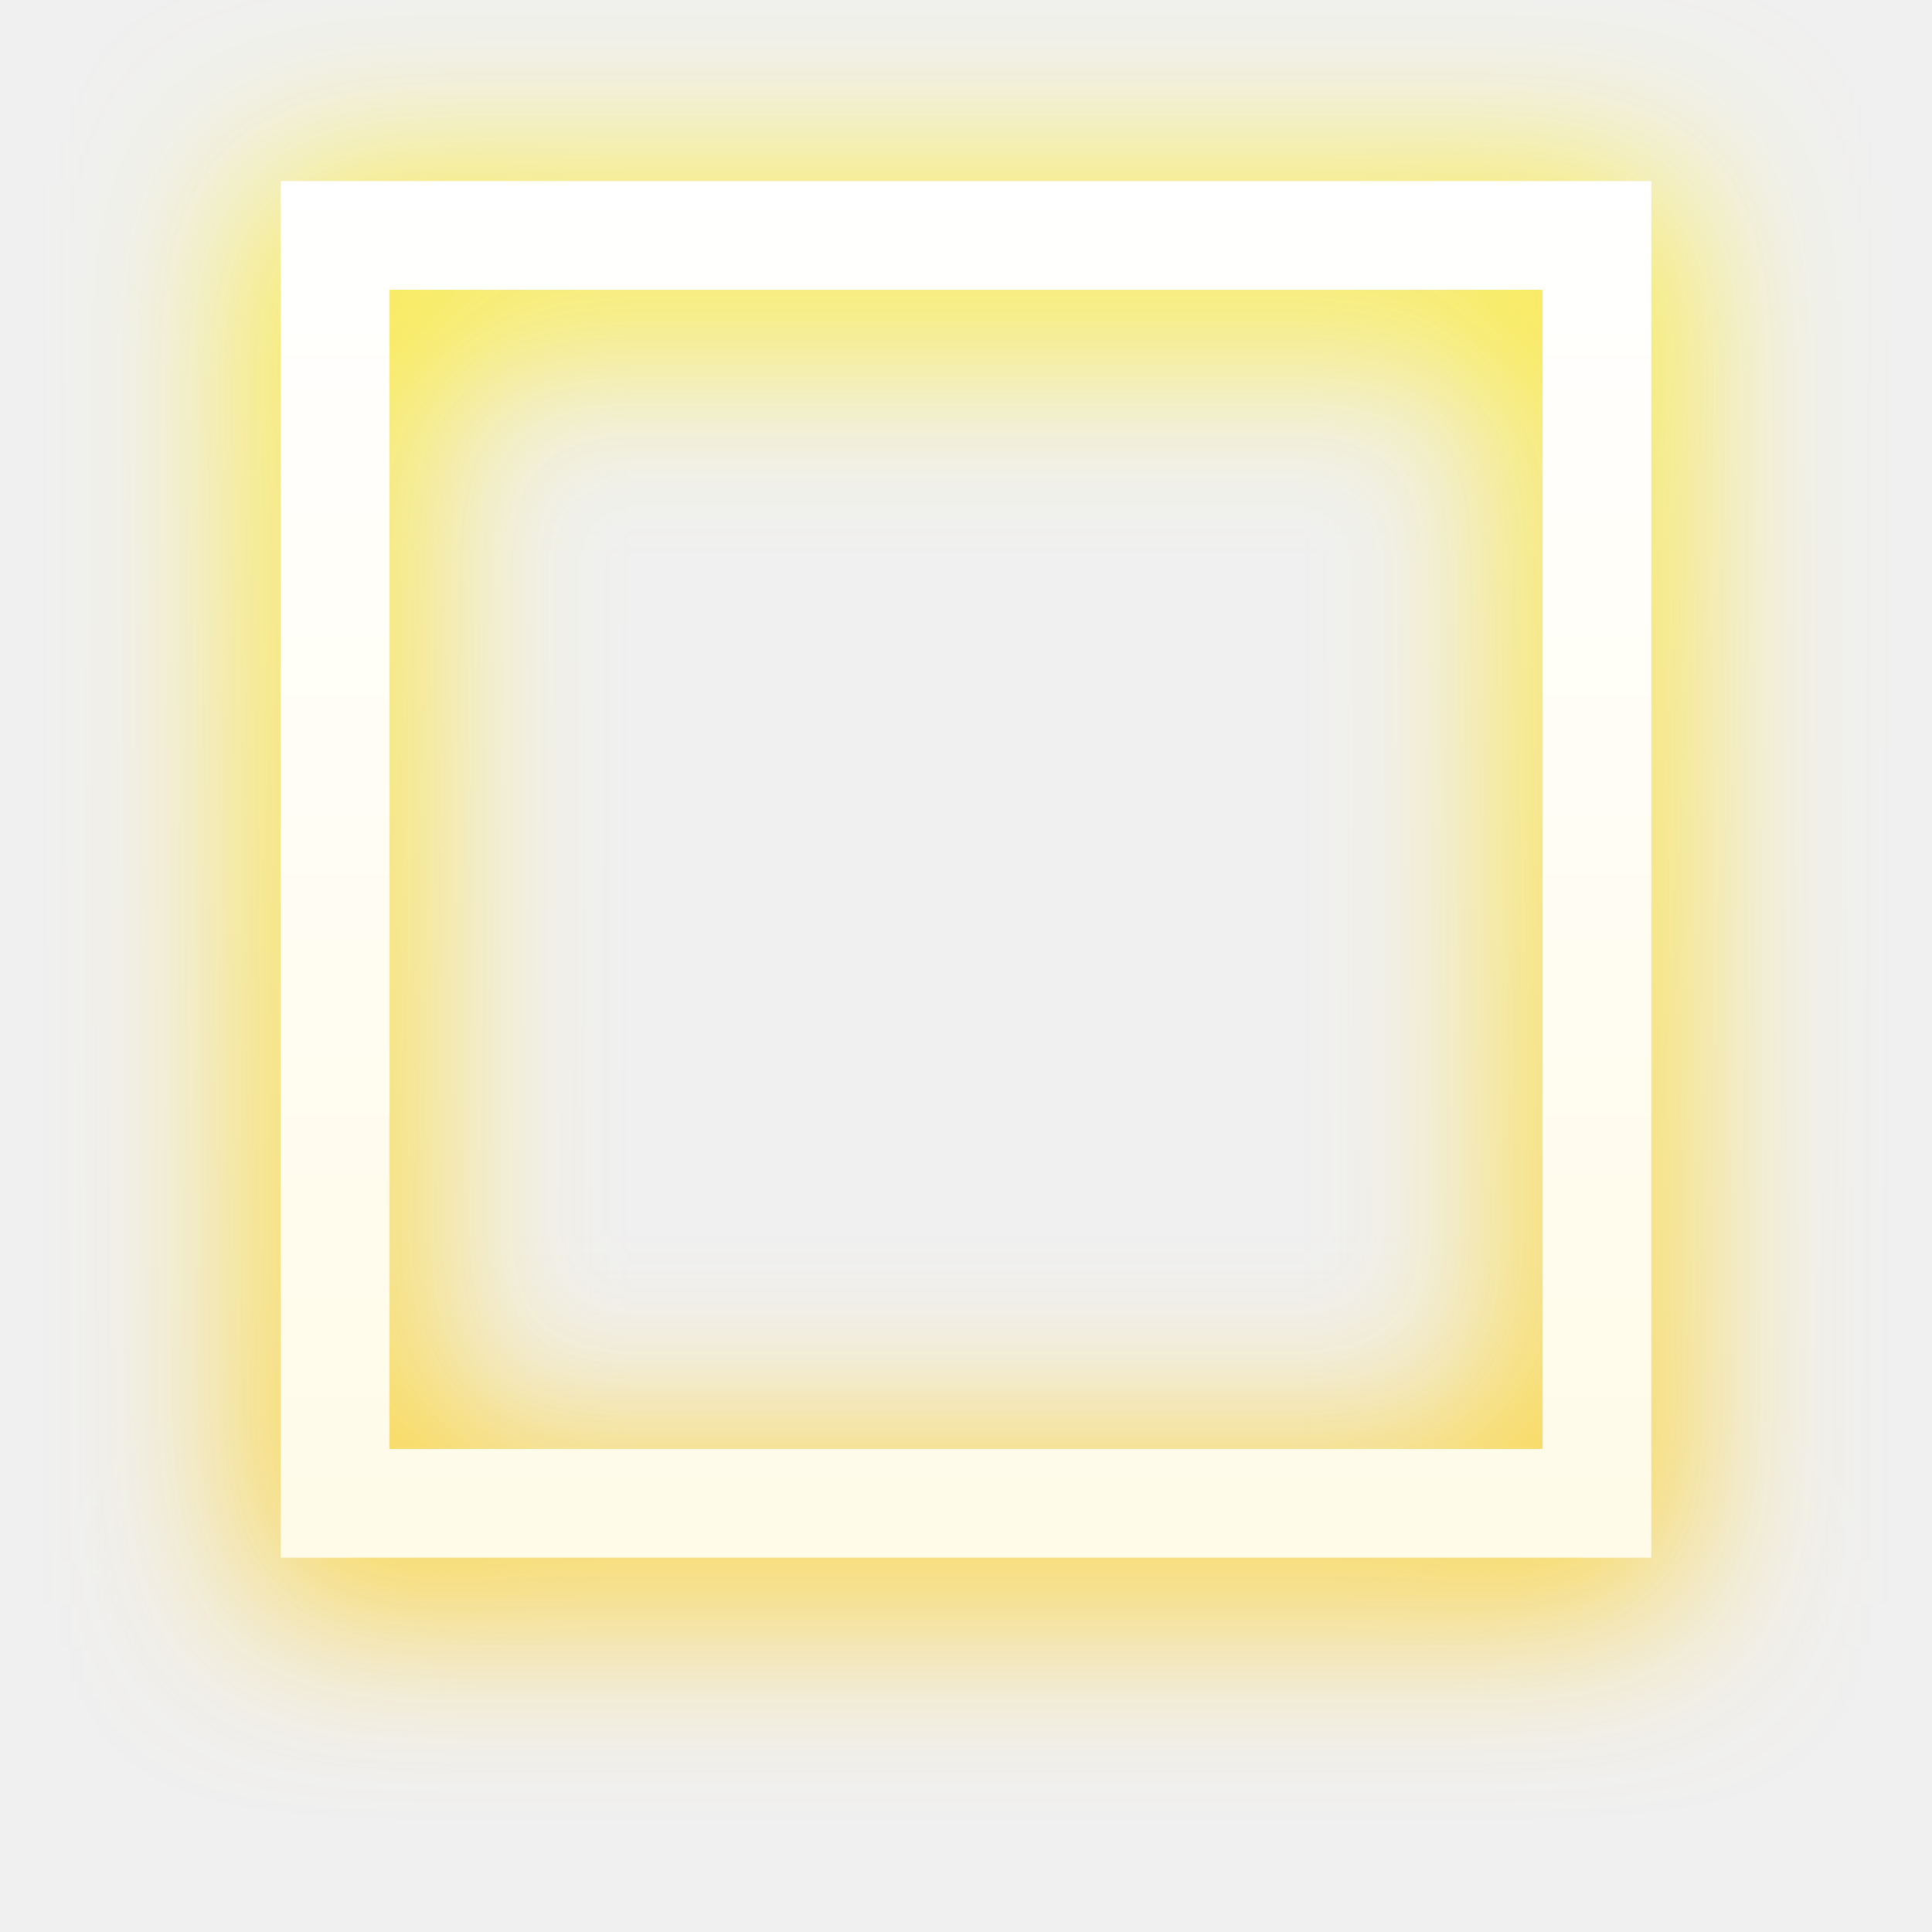
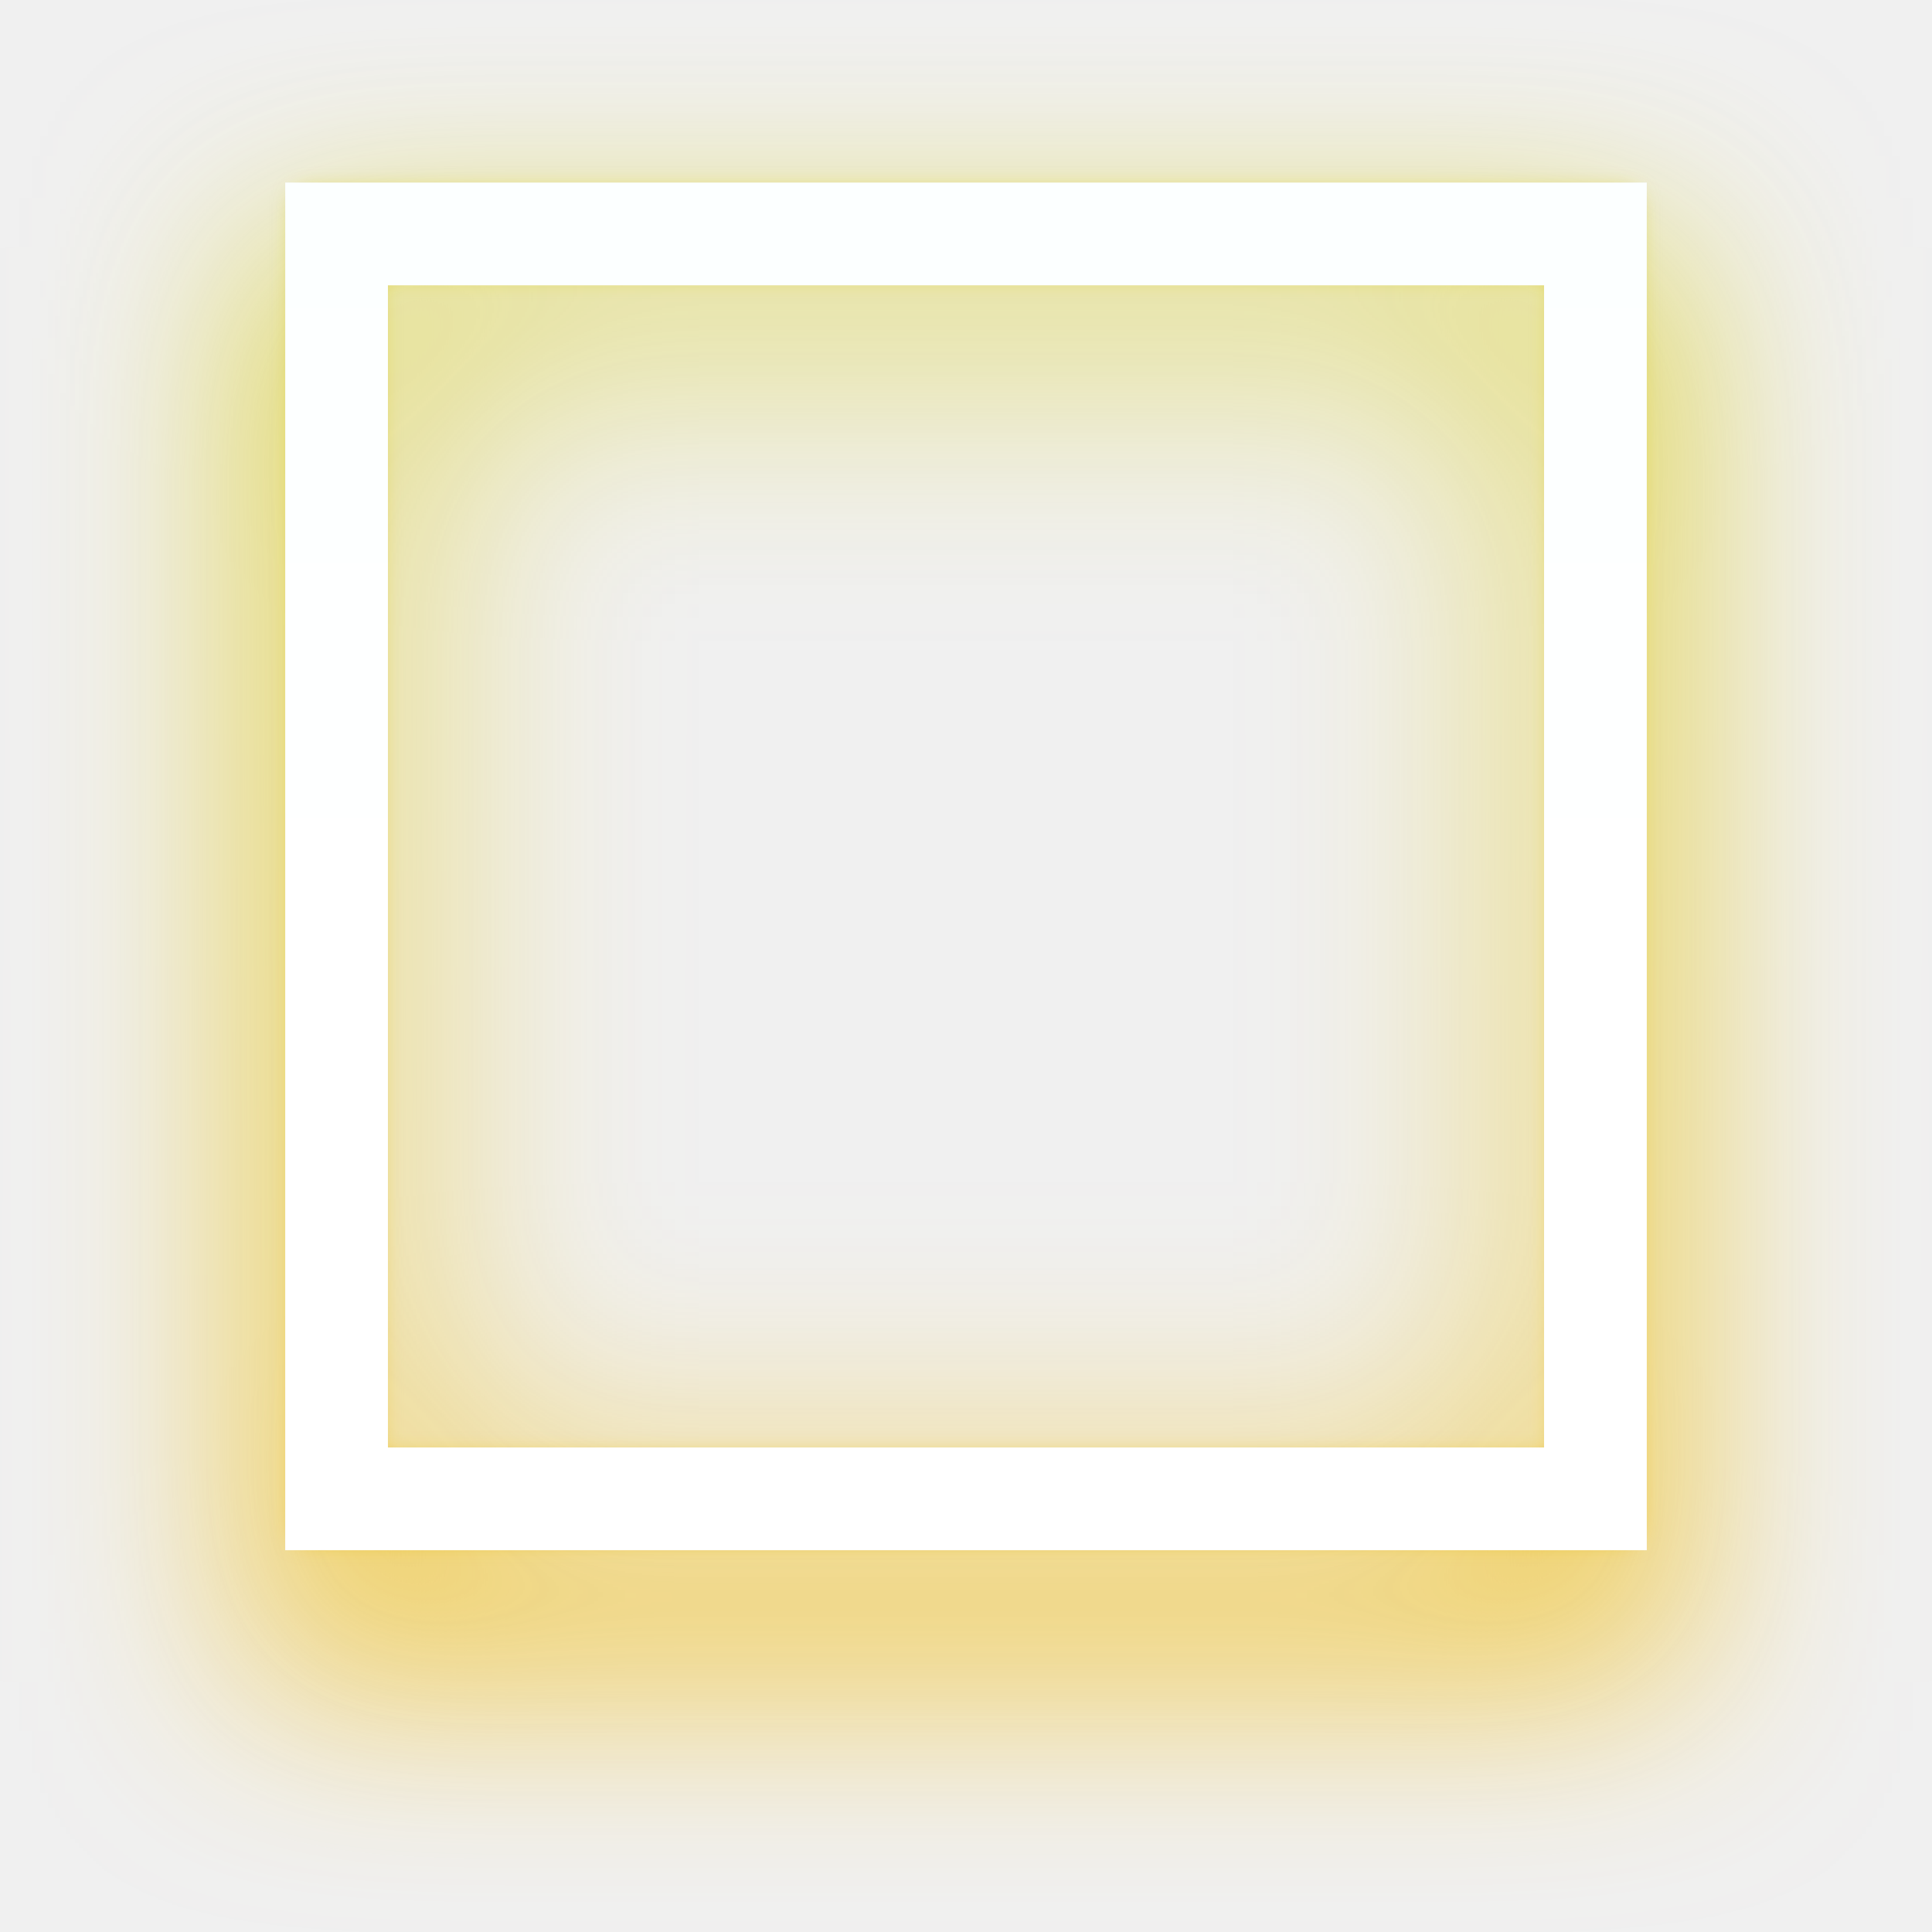
<svg xmlns="http://www.w3.org/2000/svg" xmlns:ns1="urn:gallery3d:art" viewBox="0 0 64 64" ns1:outputs="drawable=64x64">
  <defs>
-     <linearGradient id="glowColor" gradientUnits="userSpaceOnUse" x1="0" y1="0" x2="0" y2="64">
-       <stop offset="0" stop-color="#fff000" />
-       <stop offset="1" stop-color="#ffc000" />
+     <linearGradient id="border" gradientUnits="userSpaceOnUse" x1="0" y1="6" x2="0" y2="52">
+       <stop offset="0" stop-color="rgb(252.000,255.000,255.000)" />
+       <stop offset="0.55" stop-color="rgb(255.000,255.000,258.000)" />
+       <stop offset="1" stop-color="rgb(255.000,255.000,255.000)" />
    </linearGradient>
-     <linearGradient id="border" gradientUnits="userSpaceOnUse" x1="0" y1="6" x2="0" y2="52">
-       <stop offset="0" stop-color="#ffffff" />
-       <stop offset="1" stop-color="#fffbe8" />
+     <linearGradient id="glow" gradientUnits="userSpaceOnUse" x1="0" y1="0" x2="0" y2="64">
+       <stop offset="0" stop-color="rgb(207.000,205.000,0.000)" />
+       <stop offset="1" stop-color="rgb(248.000,180.000,0.000)" />
    </linearGradient>
-     <filter id="glow" x="-50%" y="-50%" width="200%" height="200%">
-       <feGaussianBlur stdDeviation="3" />
+     <filter id="outerBlur" x="-50%" y="-50%" width="200%" height="200%">
+       <feGaussianBlur stdDeviation="3.500" />
    </filter>
+     <filter id="innerBlur" x="-50%" y="-50%" width="200%" height="200%">
+       <feGaussianBlur stdDeviation="4.000" />
+     </filter>
+     <filter id="nearBlur" x="-50%" y="-50%" width="200%" height="200%">
+       <feGaussianBlur stdDeviation="0.412" />
+     </filter>
+     <mask id="outside" maskUnits="userSpaceOnUse" x="0" y="0" width="64" height="64">
+       <rect width="64" height="64" fill="#ffffff" />
+       <rect x="9.450" y="6.050" width="45.100" height="45.300" fill="#000000" />
+     </mask>
+     <mask id="inside" maskUnits="userSpaceOnUse" x="0" y="0" width="64" height="64">
+       <rect x="12.850" y="9.450" width="38.300" height="38.500" fill="#ffffff" />
+     </mask>
  </defs>
-   <rect x="11.1" y="8.6" width="41.8" height="42" fill="none" stroke="url(#glowColor)" stroke-width="5" opacity="0.8" filter="url(#glow)" />
-   <rect x="11.1" y="7.8" width="41.8" height="42" fill="none" stroke="url(#border)" stroke-width="3.6" />
+   <g mask="url(#outside)">
+     <rect x="11.150" y="11.000" width="41.700" height="41.900" fill="none" stroke="url(#glow)" stroke-width="5.600" opacity="0.700" filter="url(#outerBlur)" />
+   </g>
+   <g mask="url(#inside)">
+     <rect x="11.150" y="9.250" width="41.700" height="41.900" fill="none" stroke="url(#glow)" stroke-width="4.800" opacity="0.597" filter="url(#innerBlur)" />
+   </g>
+   <rect x="11.150" y="7.750" width="41.700" height="41.900" fill="none" stroke="url(#glow)" stroke-width="2.500" opacity="1.000" filter="url(#nearBlur)" />
+   <rect x="11.150" y="7.750" width="41.700" height="41.900" fill="none" stroke="url(#border)" stroke-width="3.400" />
</svg>
